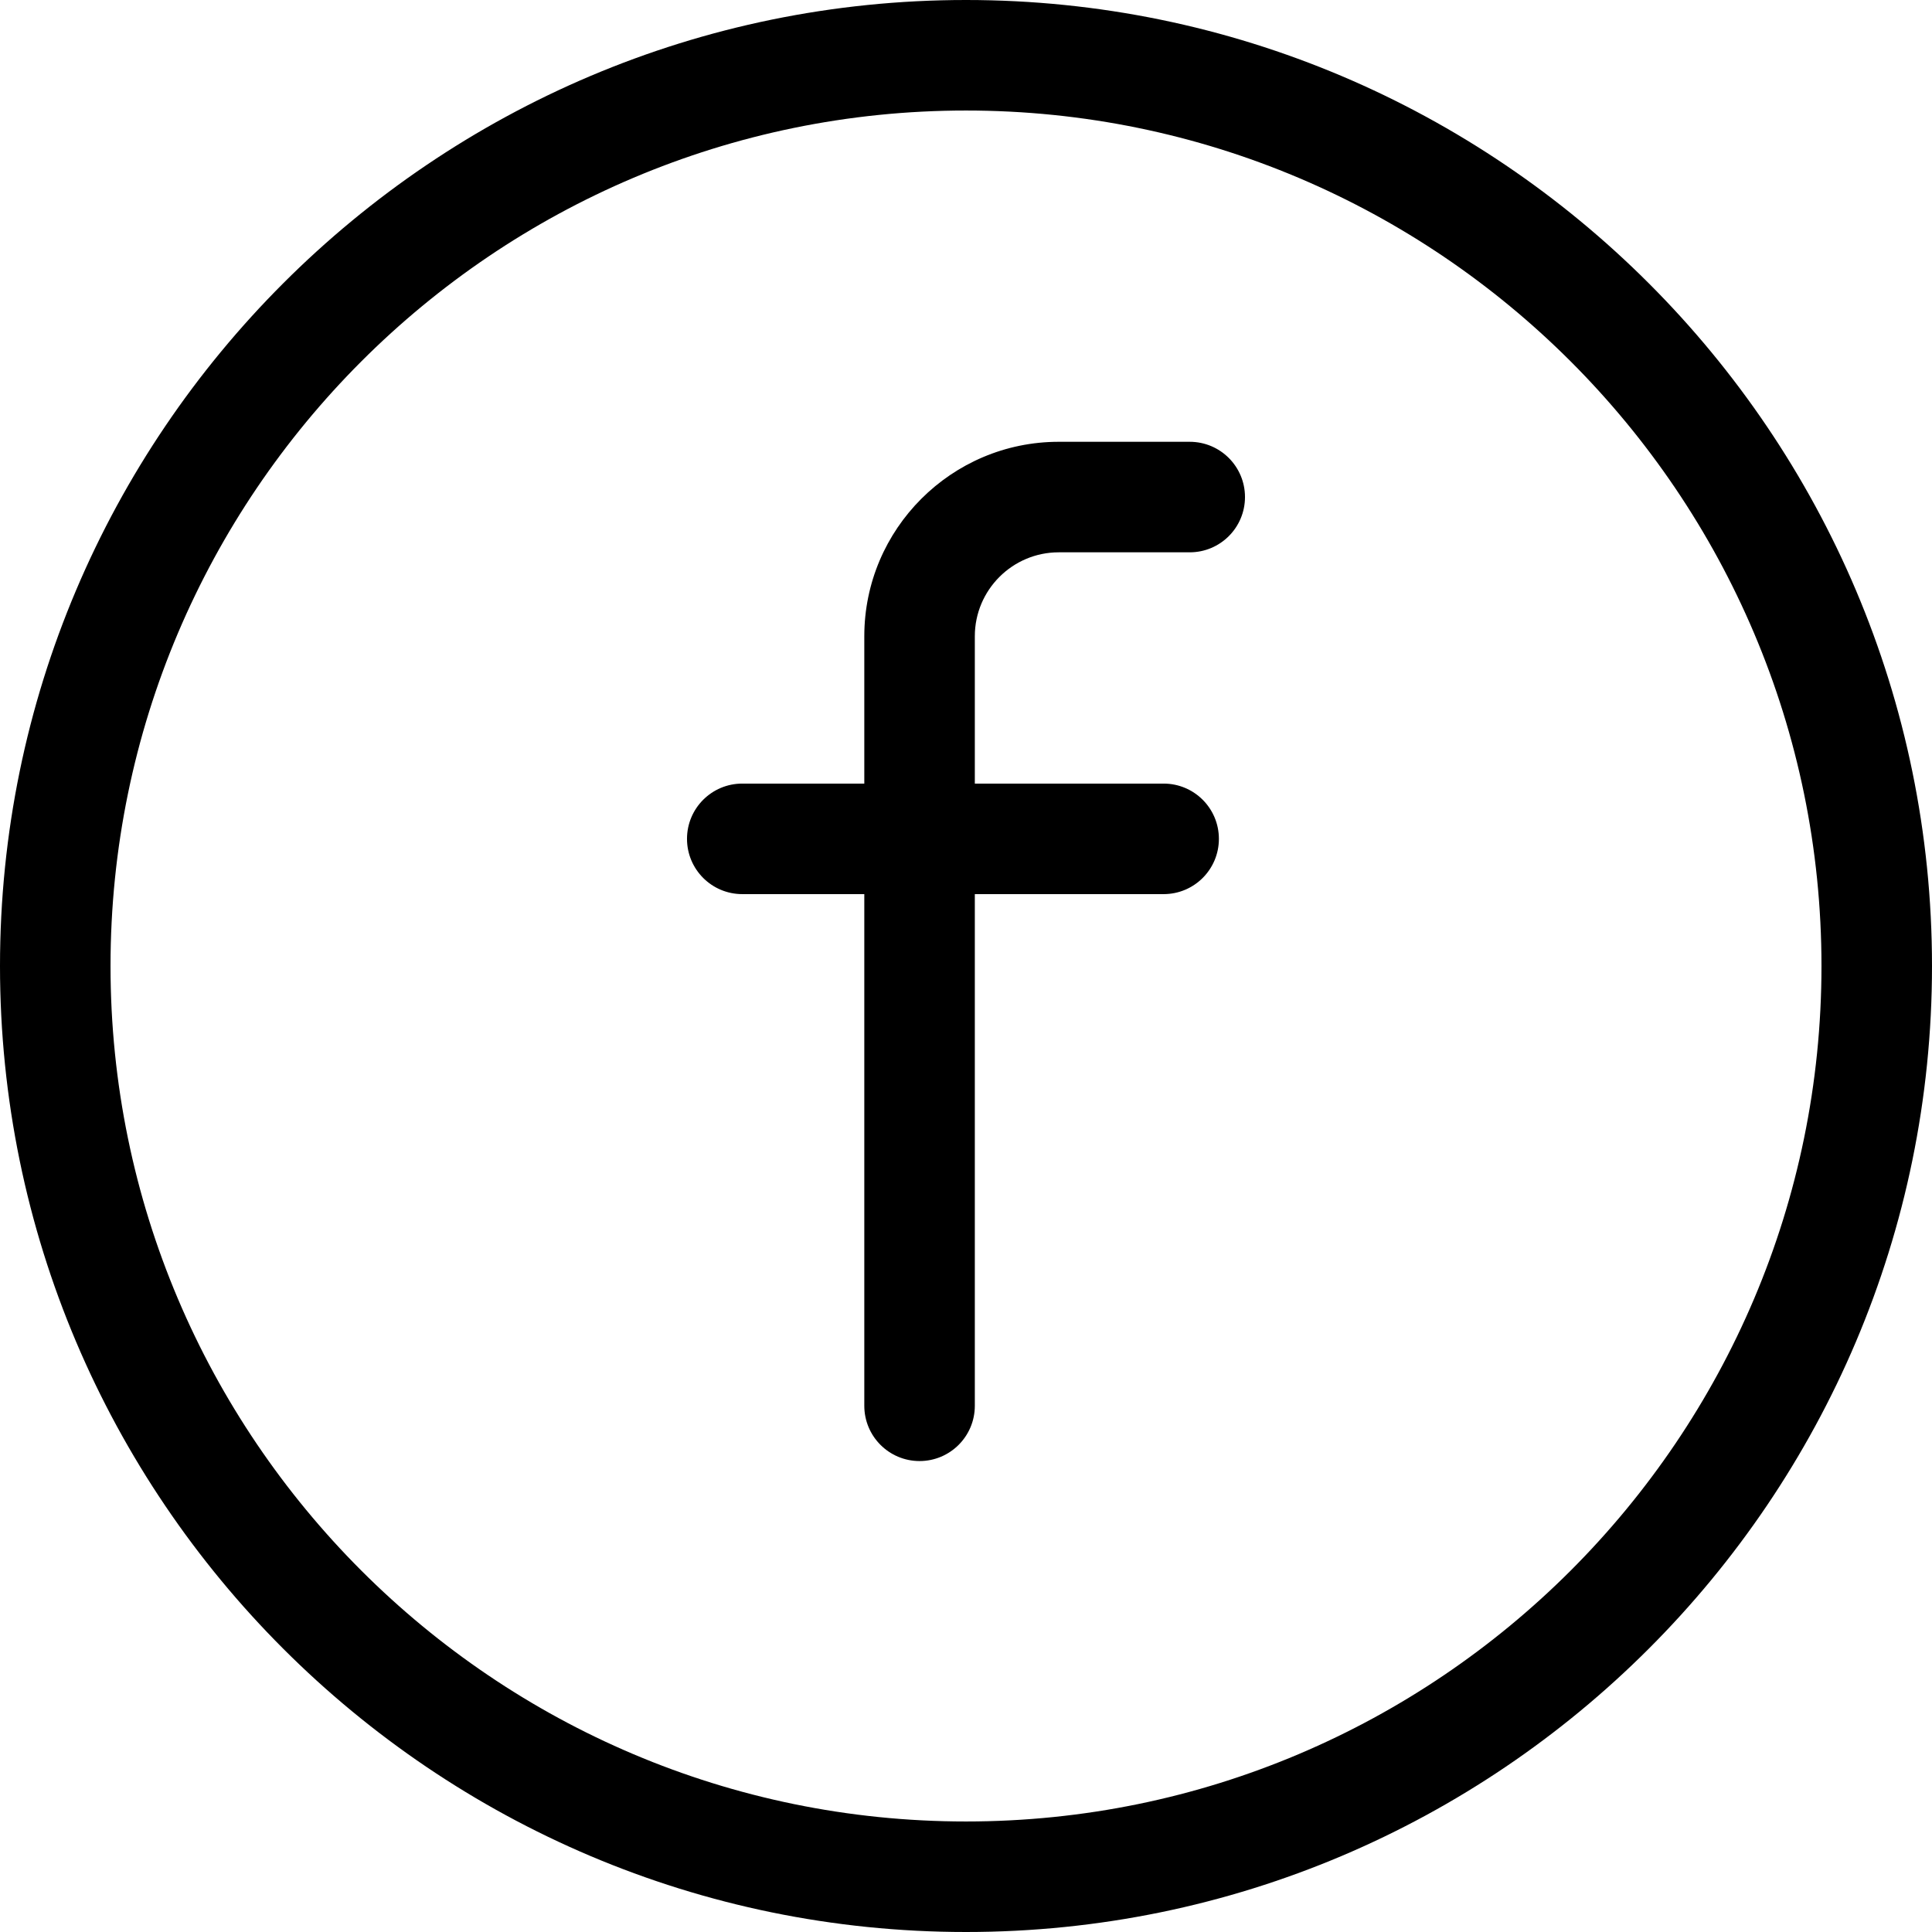
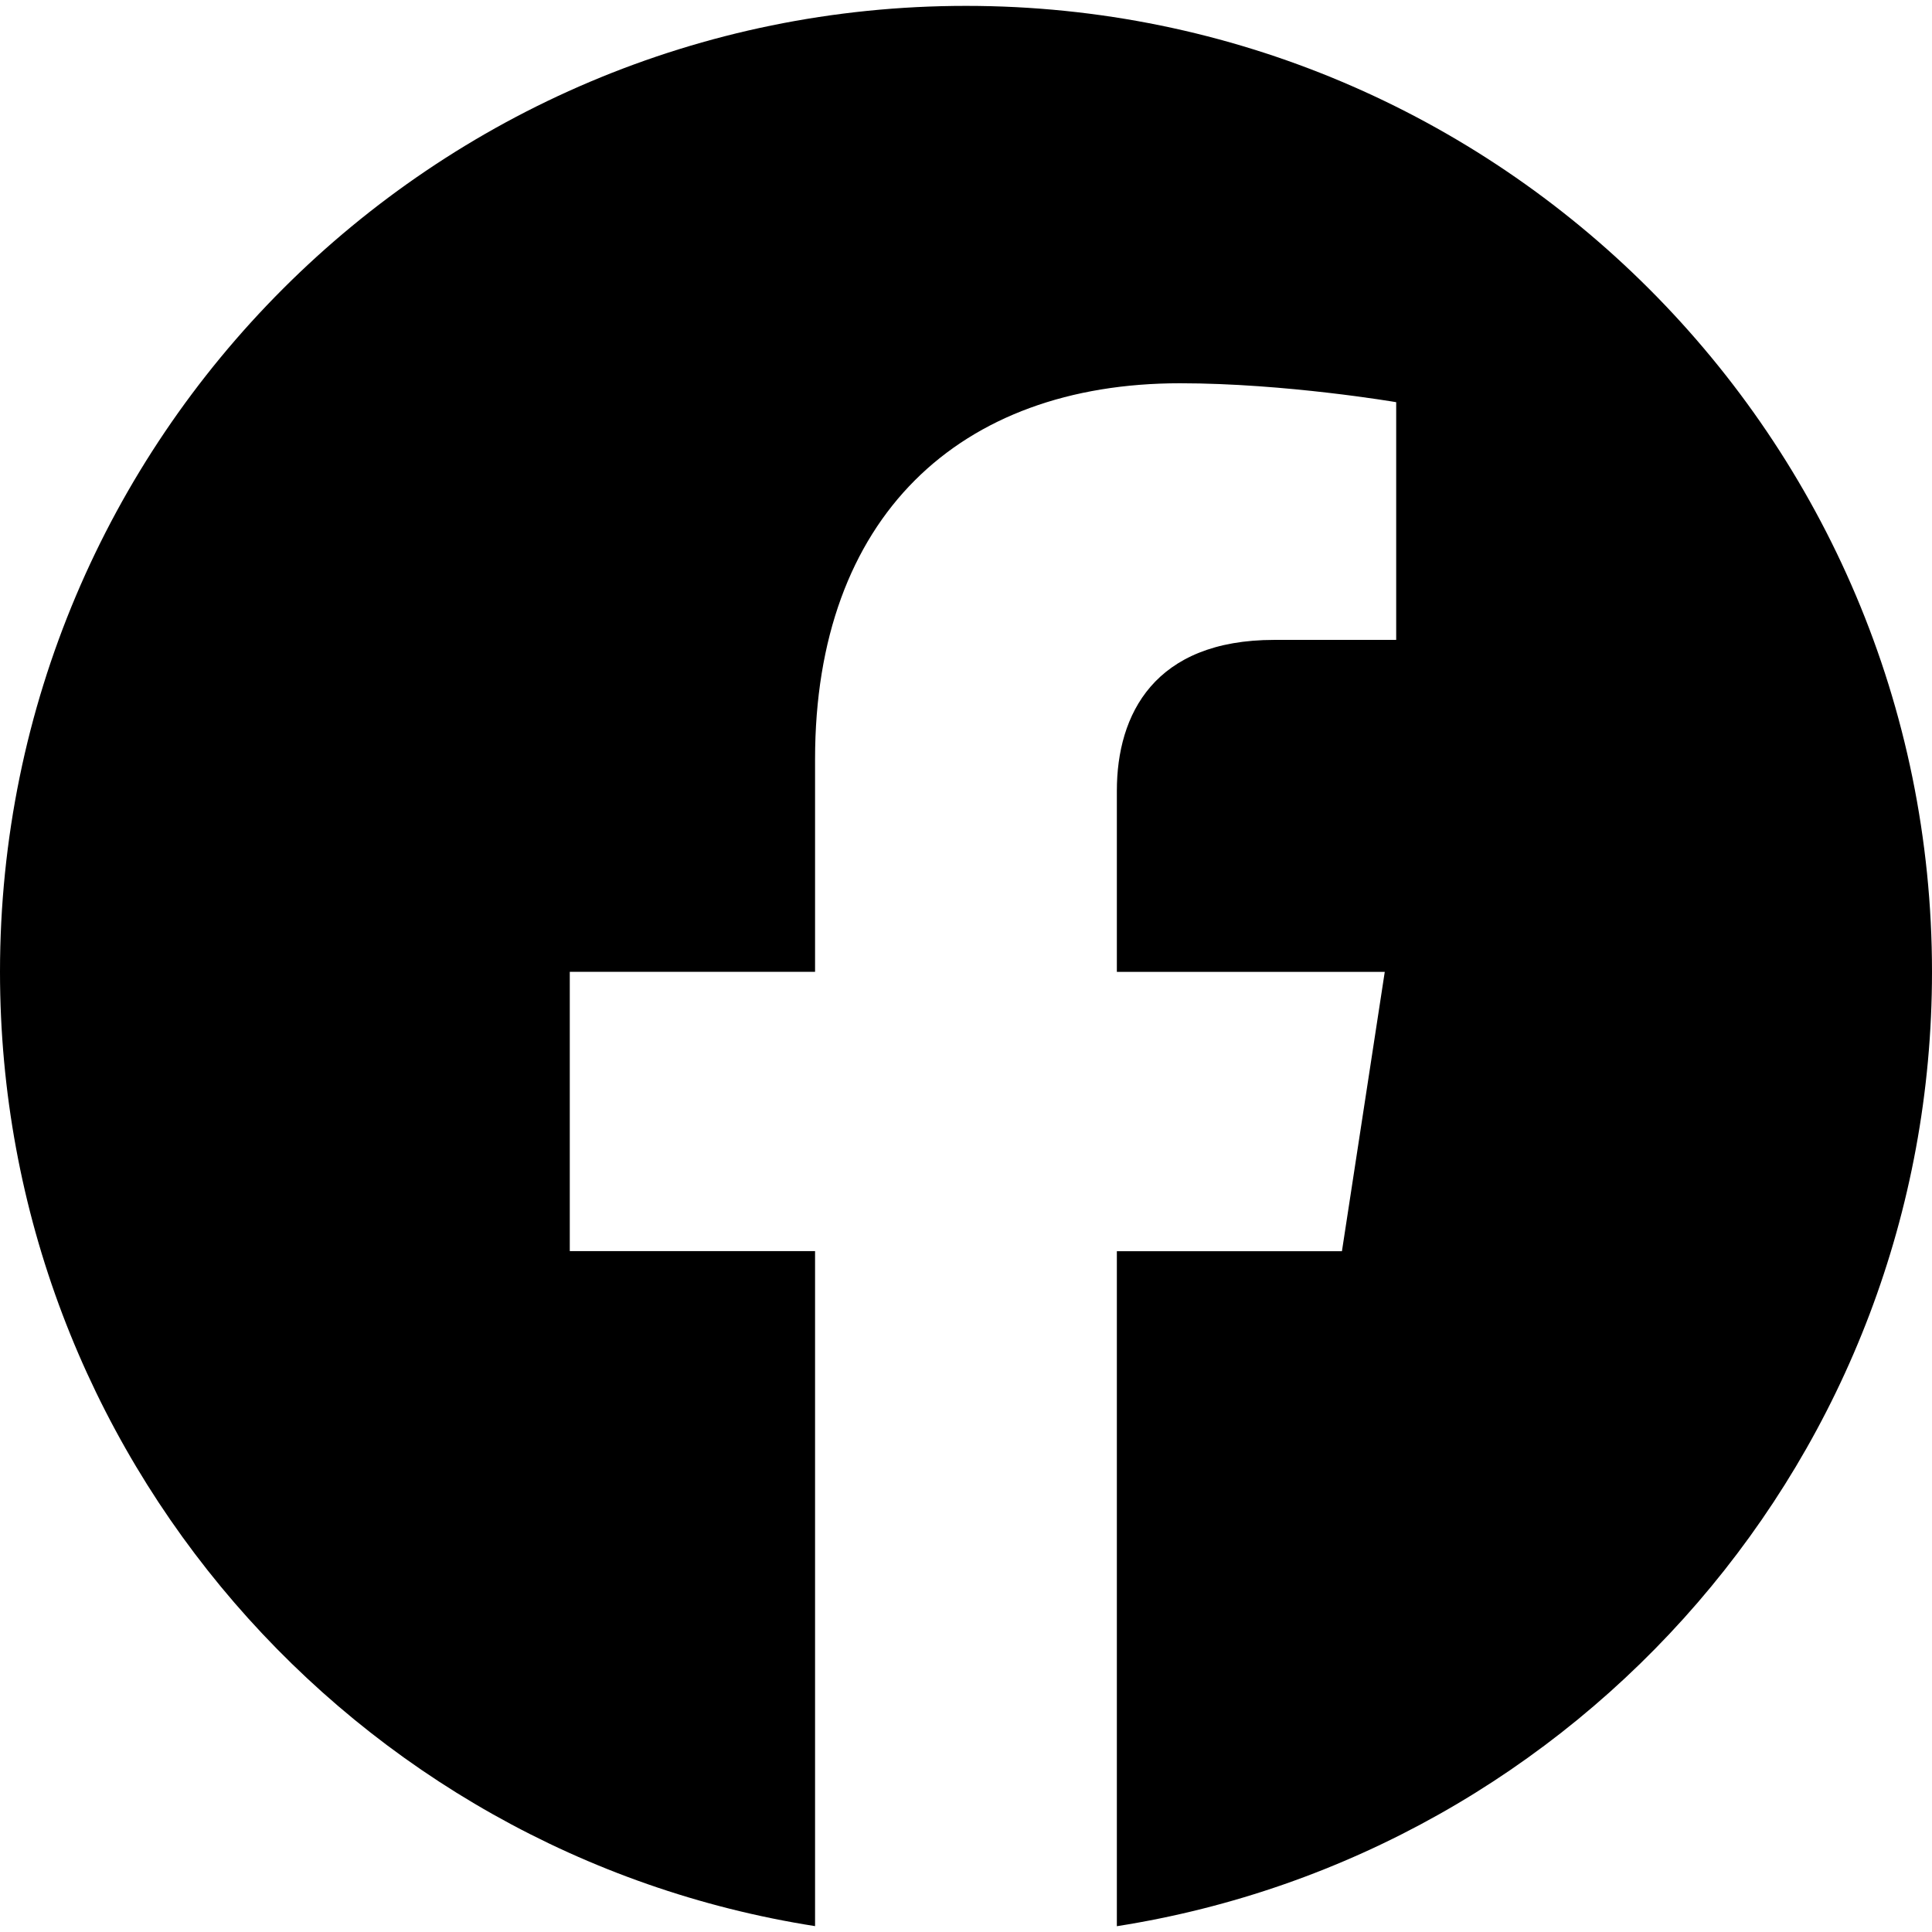
- <svg xmlns="http://www.w3.org/2000/svg" viewBox="0 0 314.652 314.652" fill="currentColor">
-   <path d="M157.326,0C70.576,0,0,70.576,0,157.326s70.576,157.326,157.326,157.326s157.326-70.576,157.326-157.326  S244.076,0,157.326,0z M157.326,296.652C80.501,296.652,18,234.15,18,157.326S80.501,18,157.326,18s139.326,62.502,139.326,139.326  S234.151,296.652,157.326,296.652z" />
-   <path d="M193.764,71.952H172.43c-17.461,0-31.667,14.206-31.667,31.667v24h-19.875c-4.971,0-9,4.029-9,9s4.029,9,9,9h19.875v83.333  c0,4.971,4.029,9,9,9s9-4.029,9-9v-83.333h30.75c4.971,0,9-4.029,9-9s-4.029-9-9-9h-30.75v-24c0-7.536,6.131-13.667,13.667-13.667  h21.333c4.971,0,9-4.029,9-9S198.734,71.952,193.764,71.952z" />
+ <svg xmlns="http://www.w3.org/2000/svg" role="img" viewBox="0 0 24 24" fill="currentColor">
+   <path d="M24 12.073c0-6.627-5.373-12-12-12s-12 5.373-12 12c0 5.99 4.388 10.954 10.125 11.854v-8.385H7.078v-3.47h3.047V9.43c0-3.007 1.792-4.669 4.533-4.669 1.312 0 2.686.235 2.686.235v2.953H15.83c-1.491 0-1.956.925-1.956 1.874v2.25h3.328l-.532 3.47h-2.796v8.385C19.612 23.027 24 18.062 24 12.073z" />
</svg>
